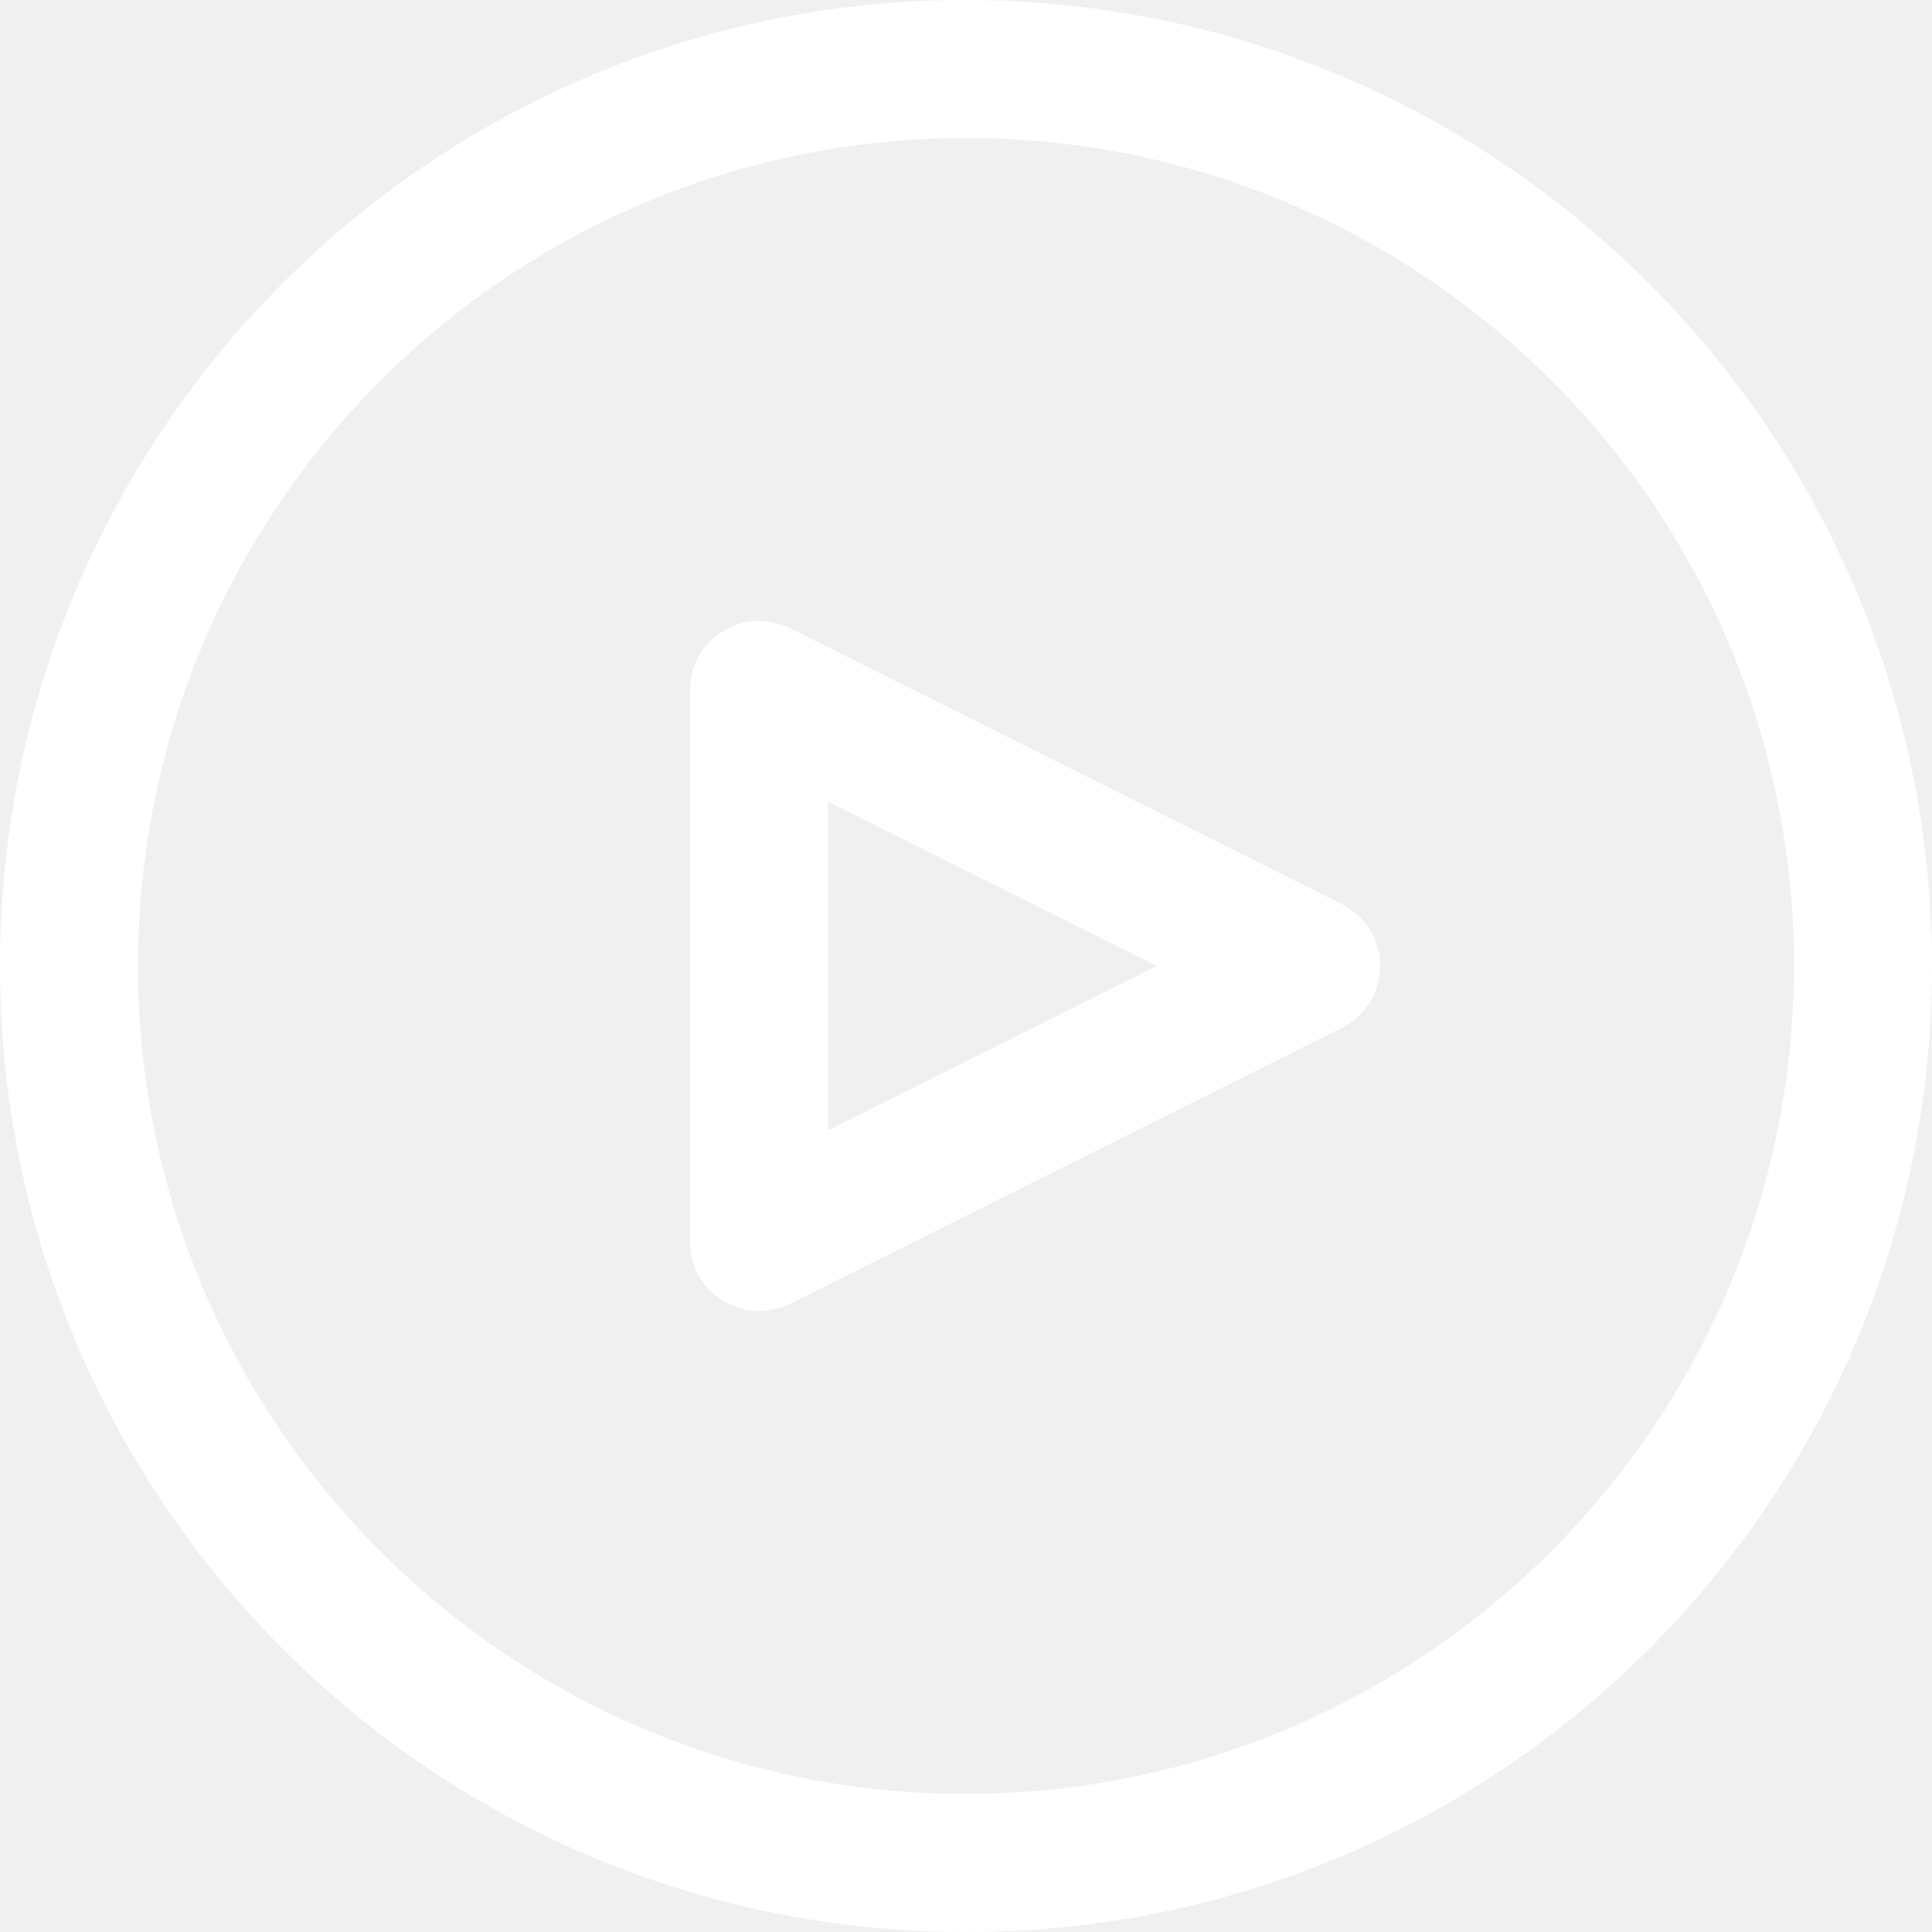
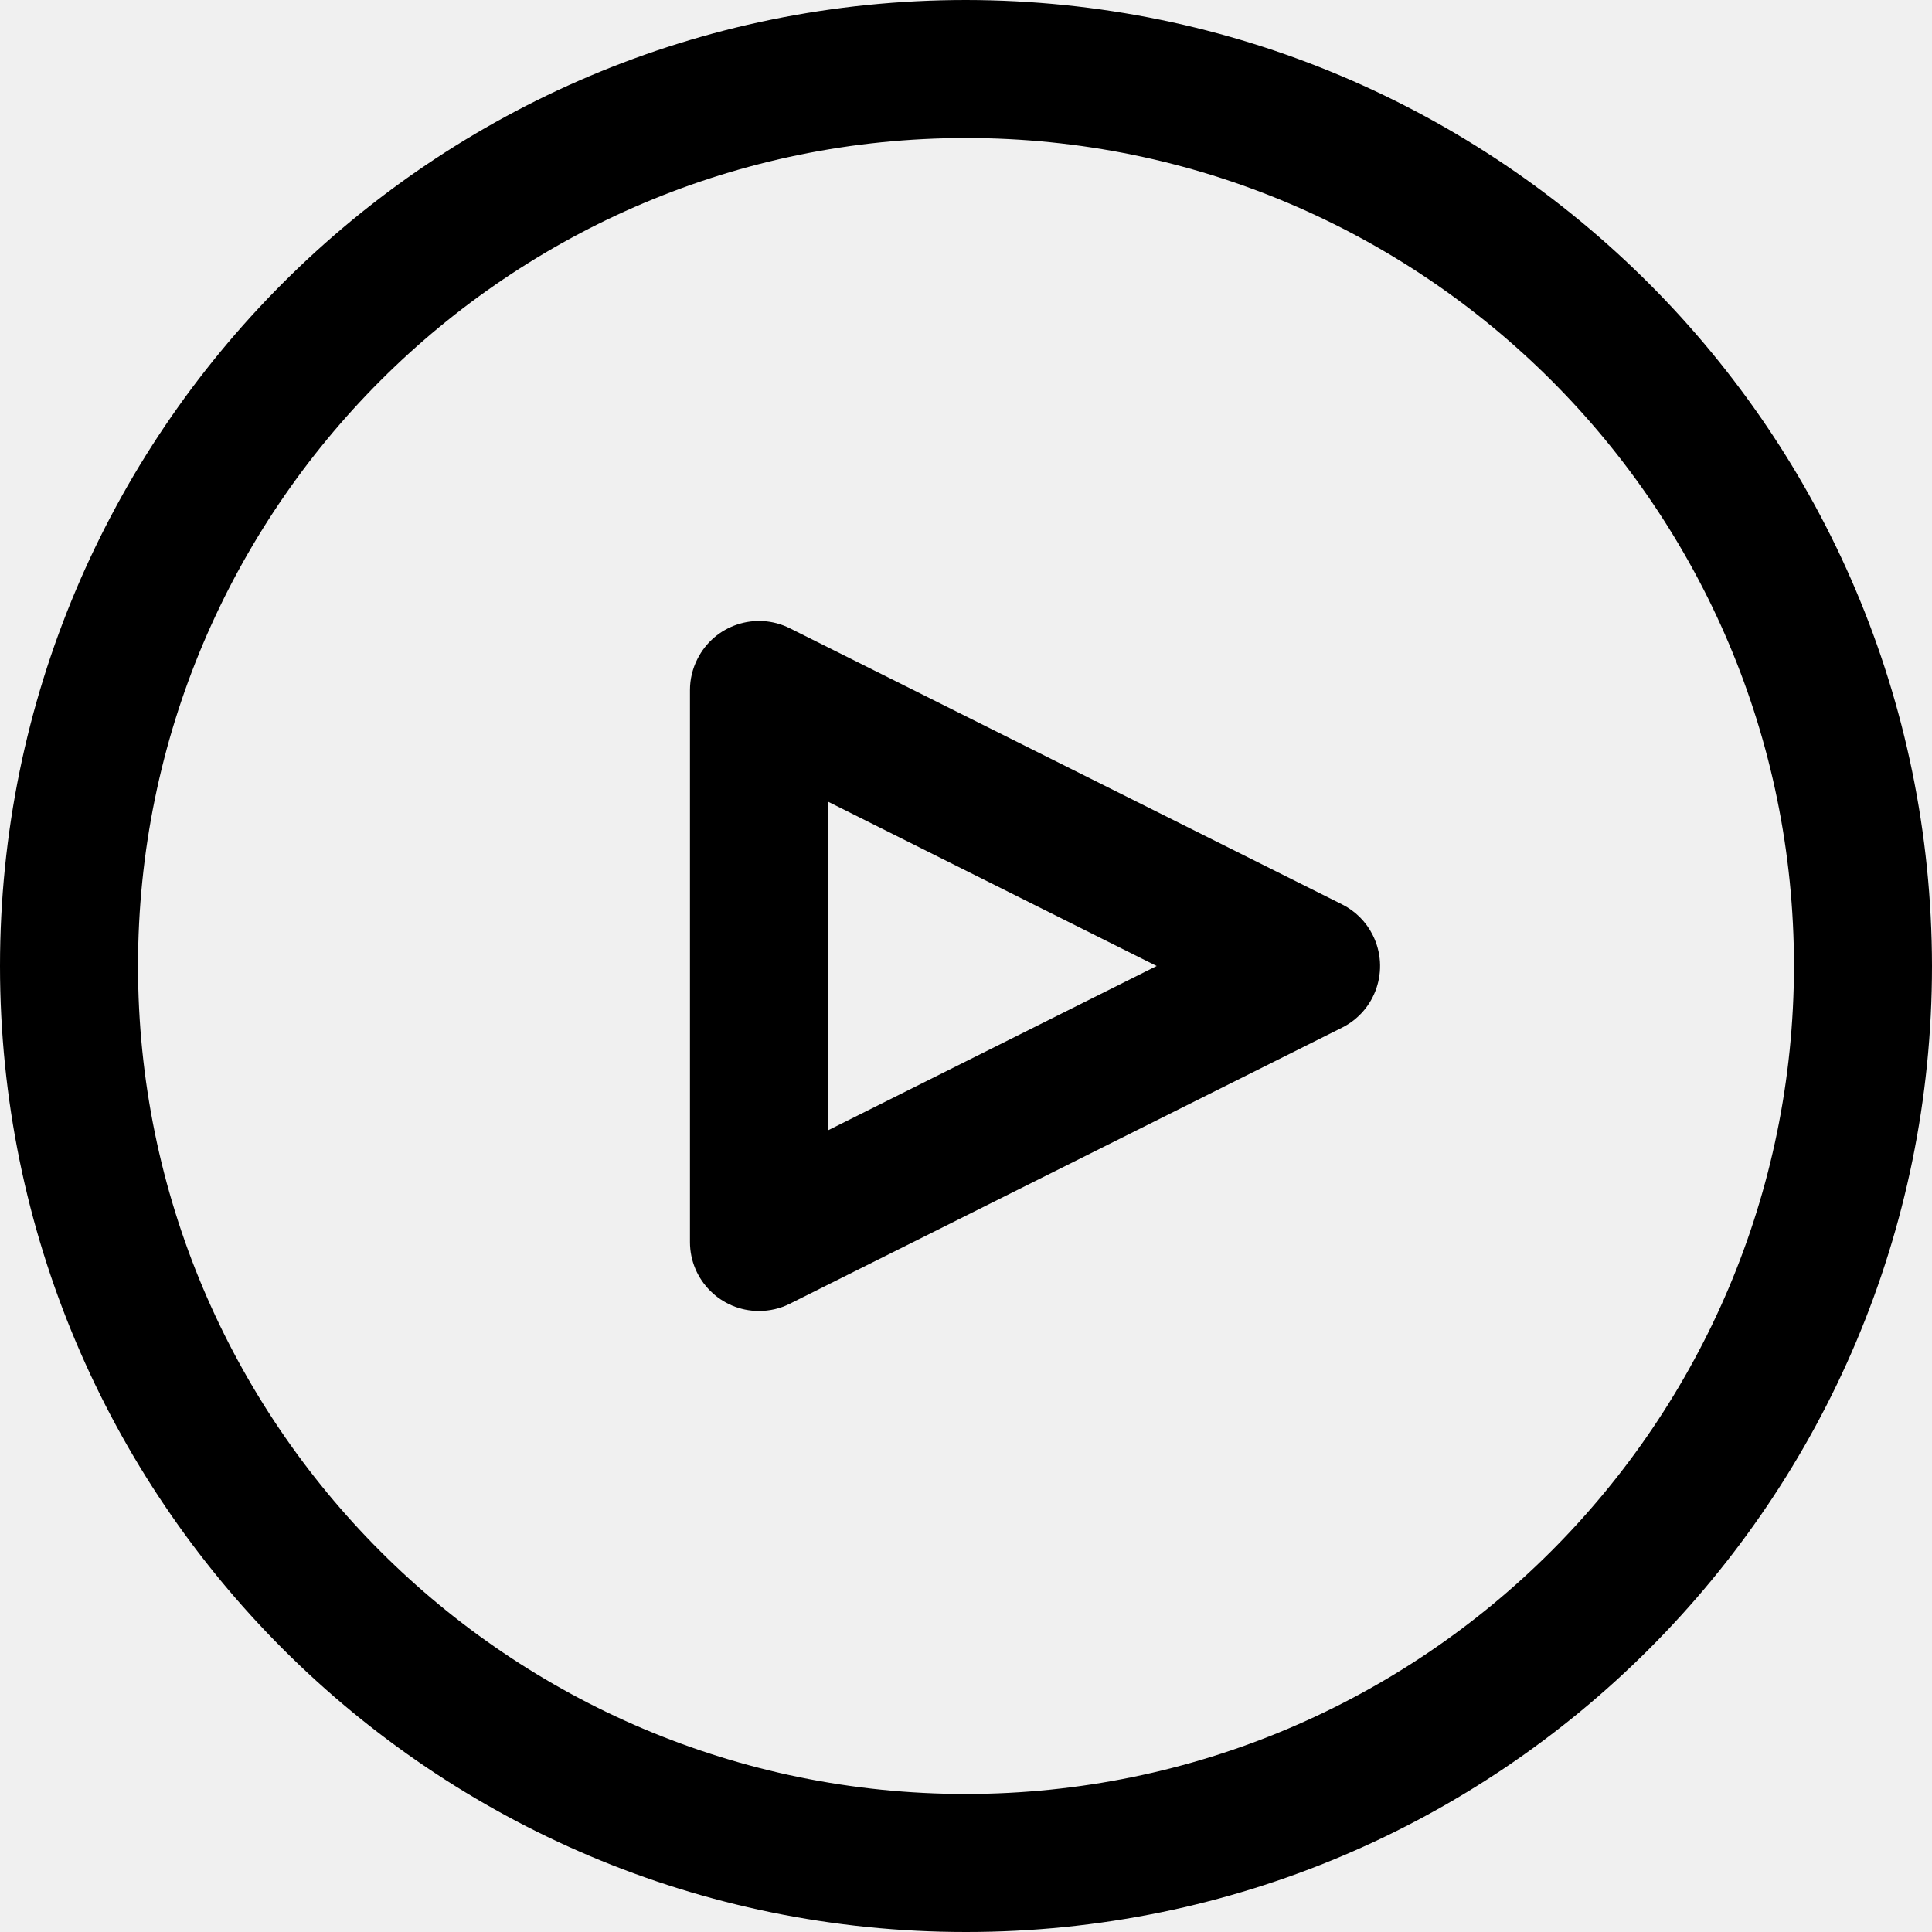
- <svg xmlns="http://www.w3.org/2000/svg" width="16" height="16" viewBox="0 0 16 16" fill="none">
-   <path d="M8 0C3.582 0 0 3.582 0 8C0 12.418 3.582 16 8 16C12.418 16 16 12.418 16 8C15.995 3.584 12.416 0.005 8 0ZM8 14.857C4.213 14.857 1.143 11.787 1.143 8C1.143 4.213 4.213 1.143 8 1.143C11.787 1.143 14.857 4.213 14.857 8C14.853 11.785 11.785 14.853 8 14.857Z" fill="white" />
-   <path d="M11.369 7.745C11.314 7.634 11.224 7.544 11.113 7.489L6.541 5.203C6.259 5.062 5.916 5.176 5.775 5.459C5.735 5.538 5.714 5.626 5.714 5.714V10.286C5.714 10.601 5.97 10.857 6.285 10.857C6.374 10.857 6.462 10.837 6.541 10.797L11.113 8.511C11.395 8.371 11.51 8.028 11.369 7.745ZM6.857 9.361V6.639L9.579 8L6.857 9.361Z" fill="white" />
+ <svg xmlns="http://www.w3.org/2000/svg" width="16" height="16" viewBox="0 0 16 16">
+   <path d="M8 0C3.582 0 0 3.582 0 8C0 12.418 3.582 16 8 16C12.418 16 16 12.418 16 8C15.995 3.584 12.416 0.005 8 0ZM8 14.857C4.213 14.857 1.143 11.787 1.143 8C1.143 4.213 4.213 1.143 8 1.143C11.787 1.143 14.857 4.213 14.857 8C14.853 11.785 11.785 14.853 8 14.857Z" />
+   <path d="M11.369 7.745C11.314 7.634 11.224 7.544 11.113 7.489L6.541 5.203C6.259 5.062 5.916 5.176 5.775 5.459C5.735 5.538 5.714 5.626 5.714 5.714V10.286C5.714 10.601 5.97 10.857 6.285 10.857C6.374 10.857 6.462 10.837 6.541 10.797L11.113 8.511C11.395 8.371 11.51 8.028 11.369 7.745ZM6.857 9.361V6.639L9.579 8L6.857 9.361Z" />
</svg>
